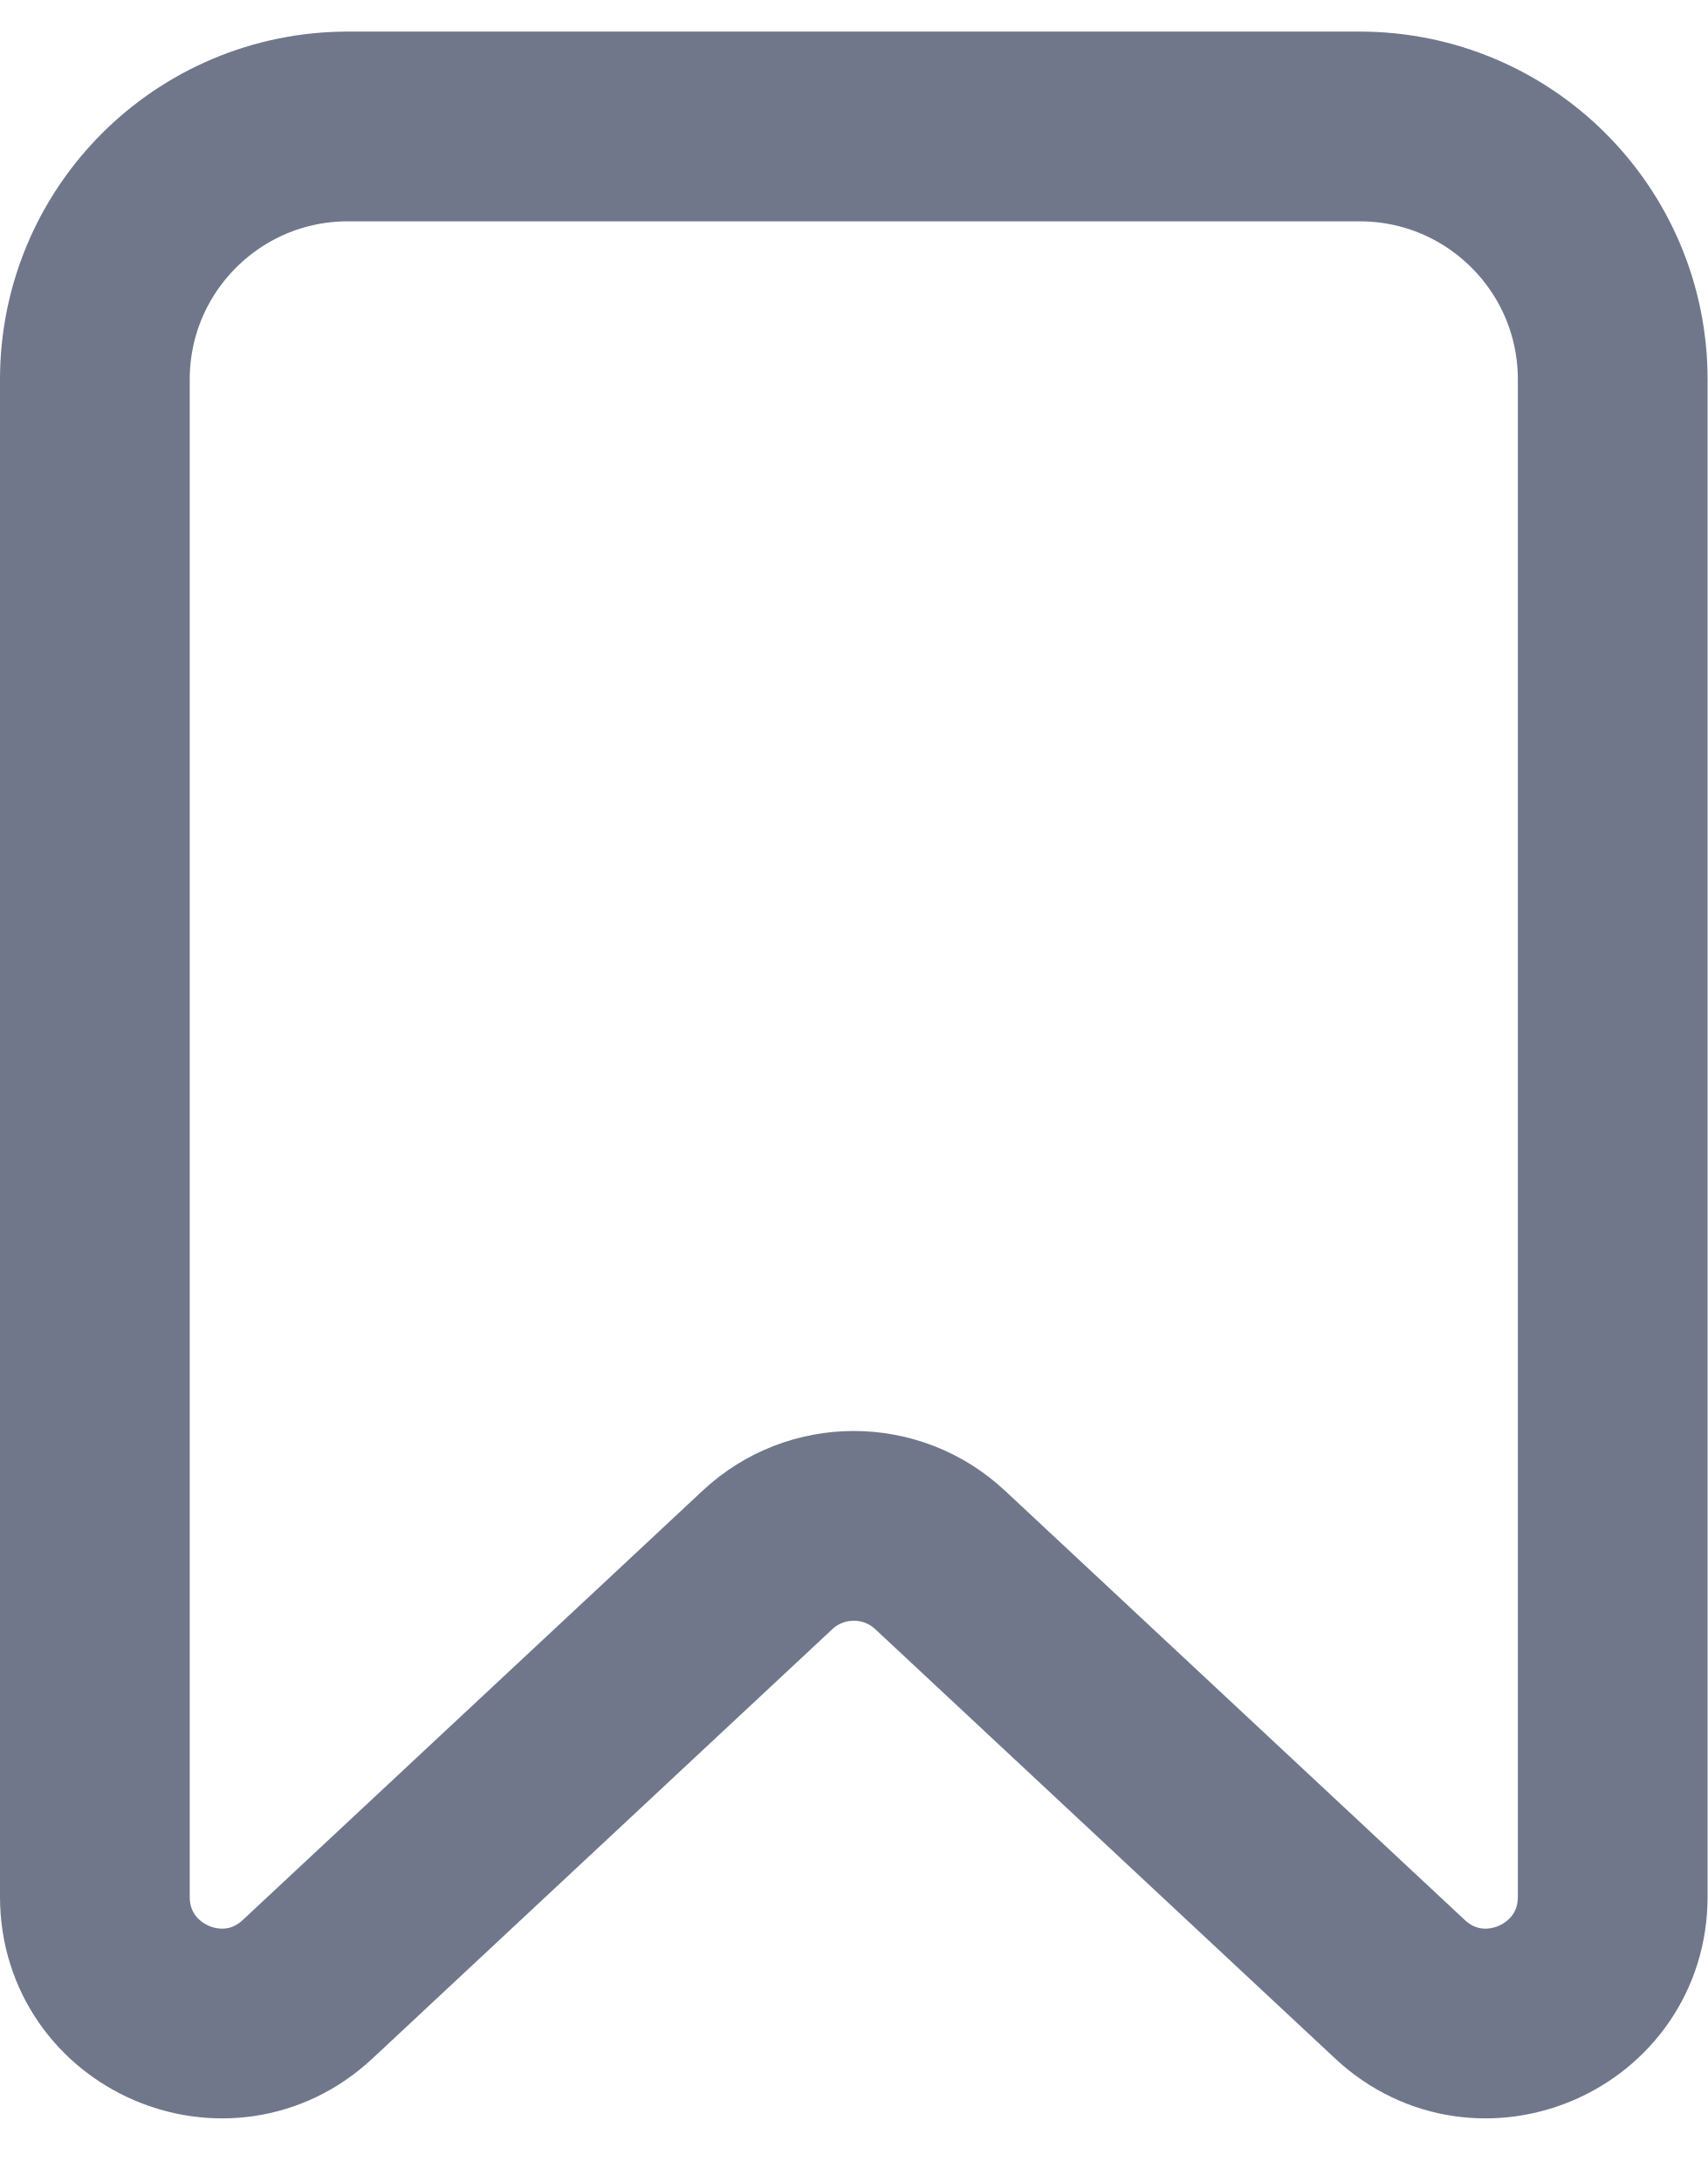
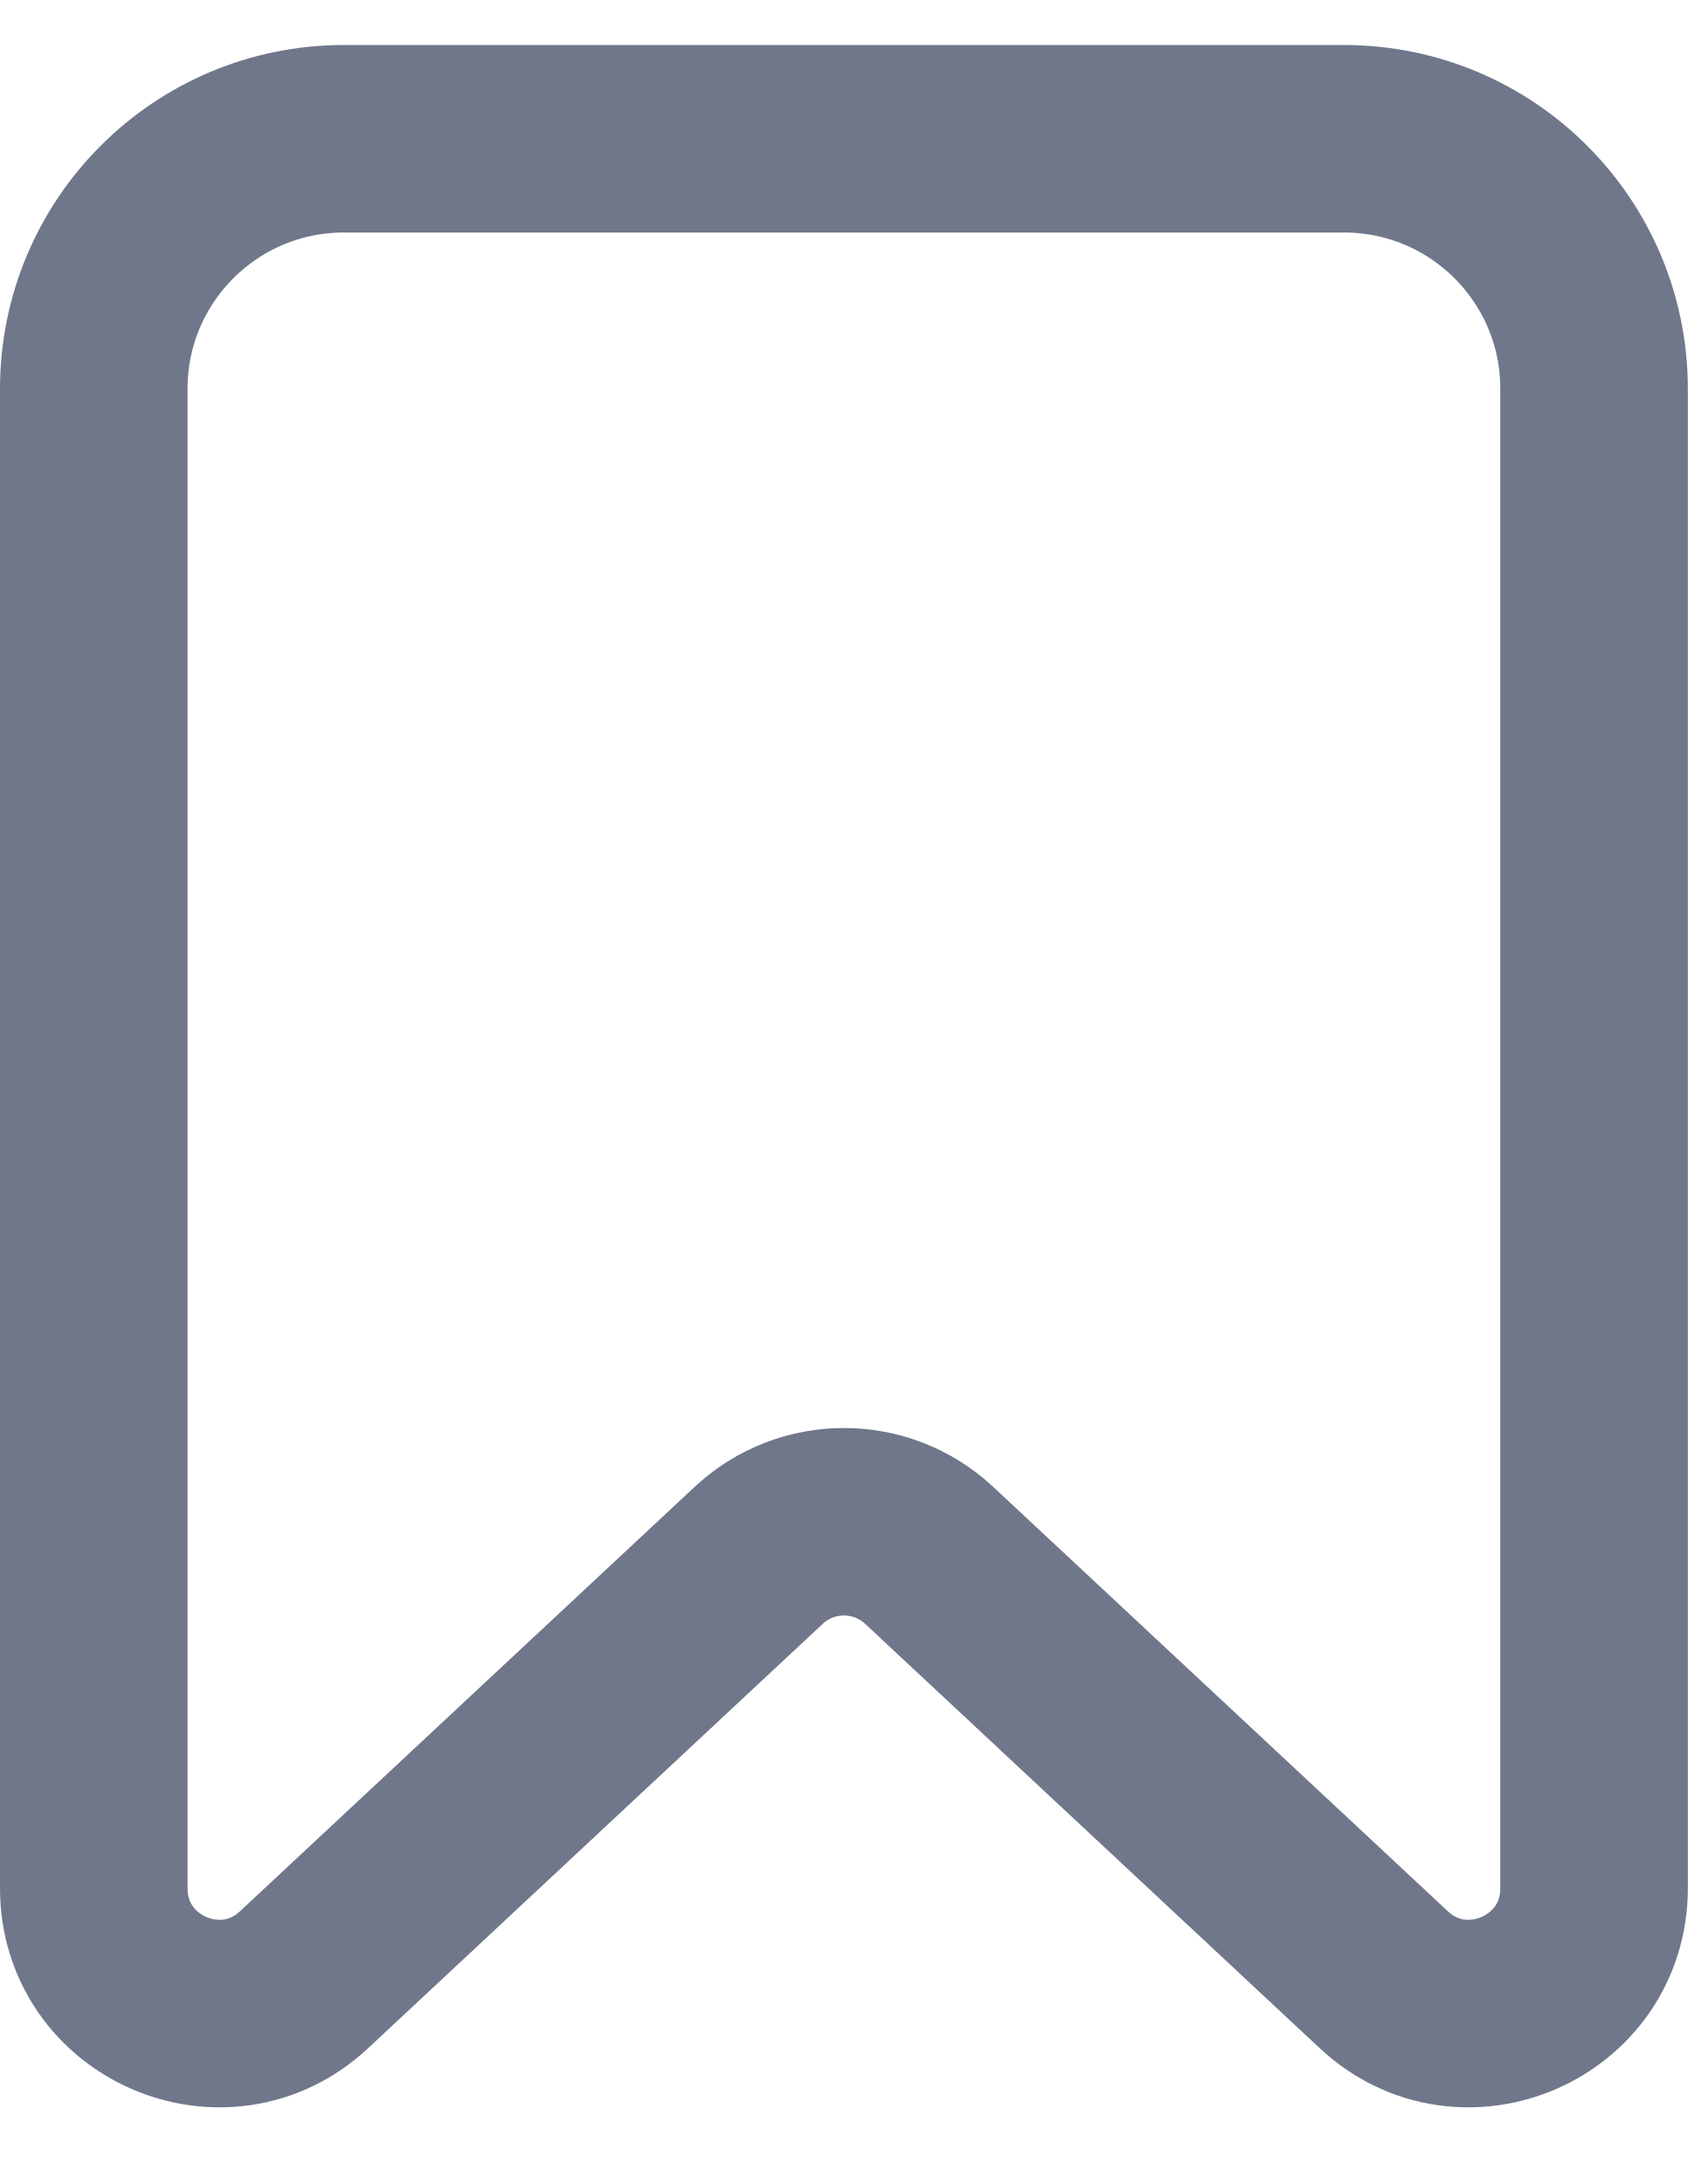
- <svg xmlns="http://www.w3.org/2000/svg" width="18" height="23" viewBox="0 0 18 23" fill="none">
+ <svg xmlns="http://www.w3.org/2000/svg" width="17" height="22" viewBox="0 0 18 23" fill="none">
  <path fill-rule="evenodd" clip-rule="evenodd" d="M1 4C1 2.527 2.194 1.333 3.667 1.333H14.333C15.806 1.333 17 2.527 17 4V19.993C17 21.159 15.609 21.764 14.757 20.968L9.91 16.443C9.398 15.964 8.602 15.964 8.09 16.443L3.243 20.968C2.391 21.764 1 21.159 1 19.993V4Z" stroke="#70778B" stroke-width="2" />
</svg>
